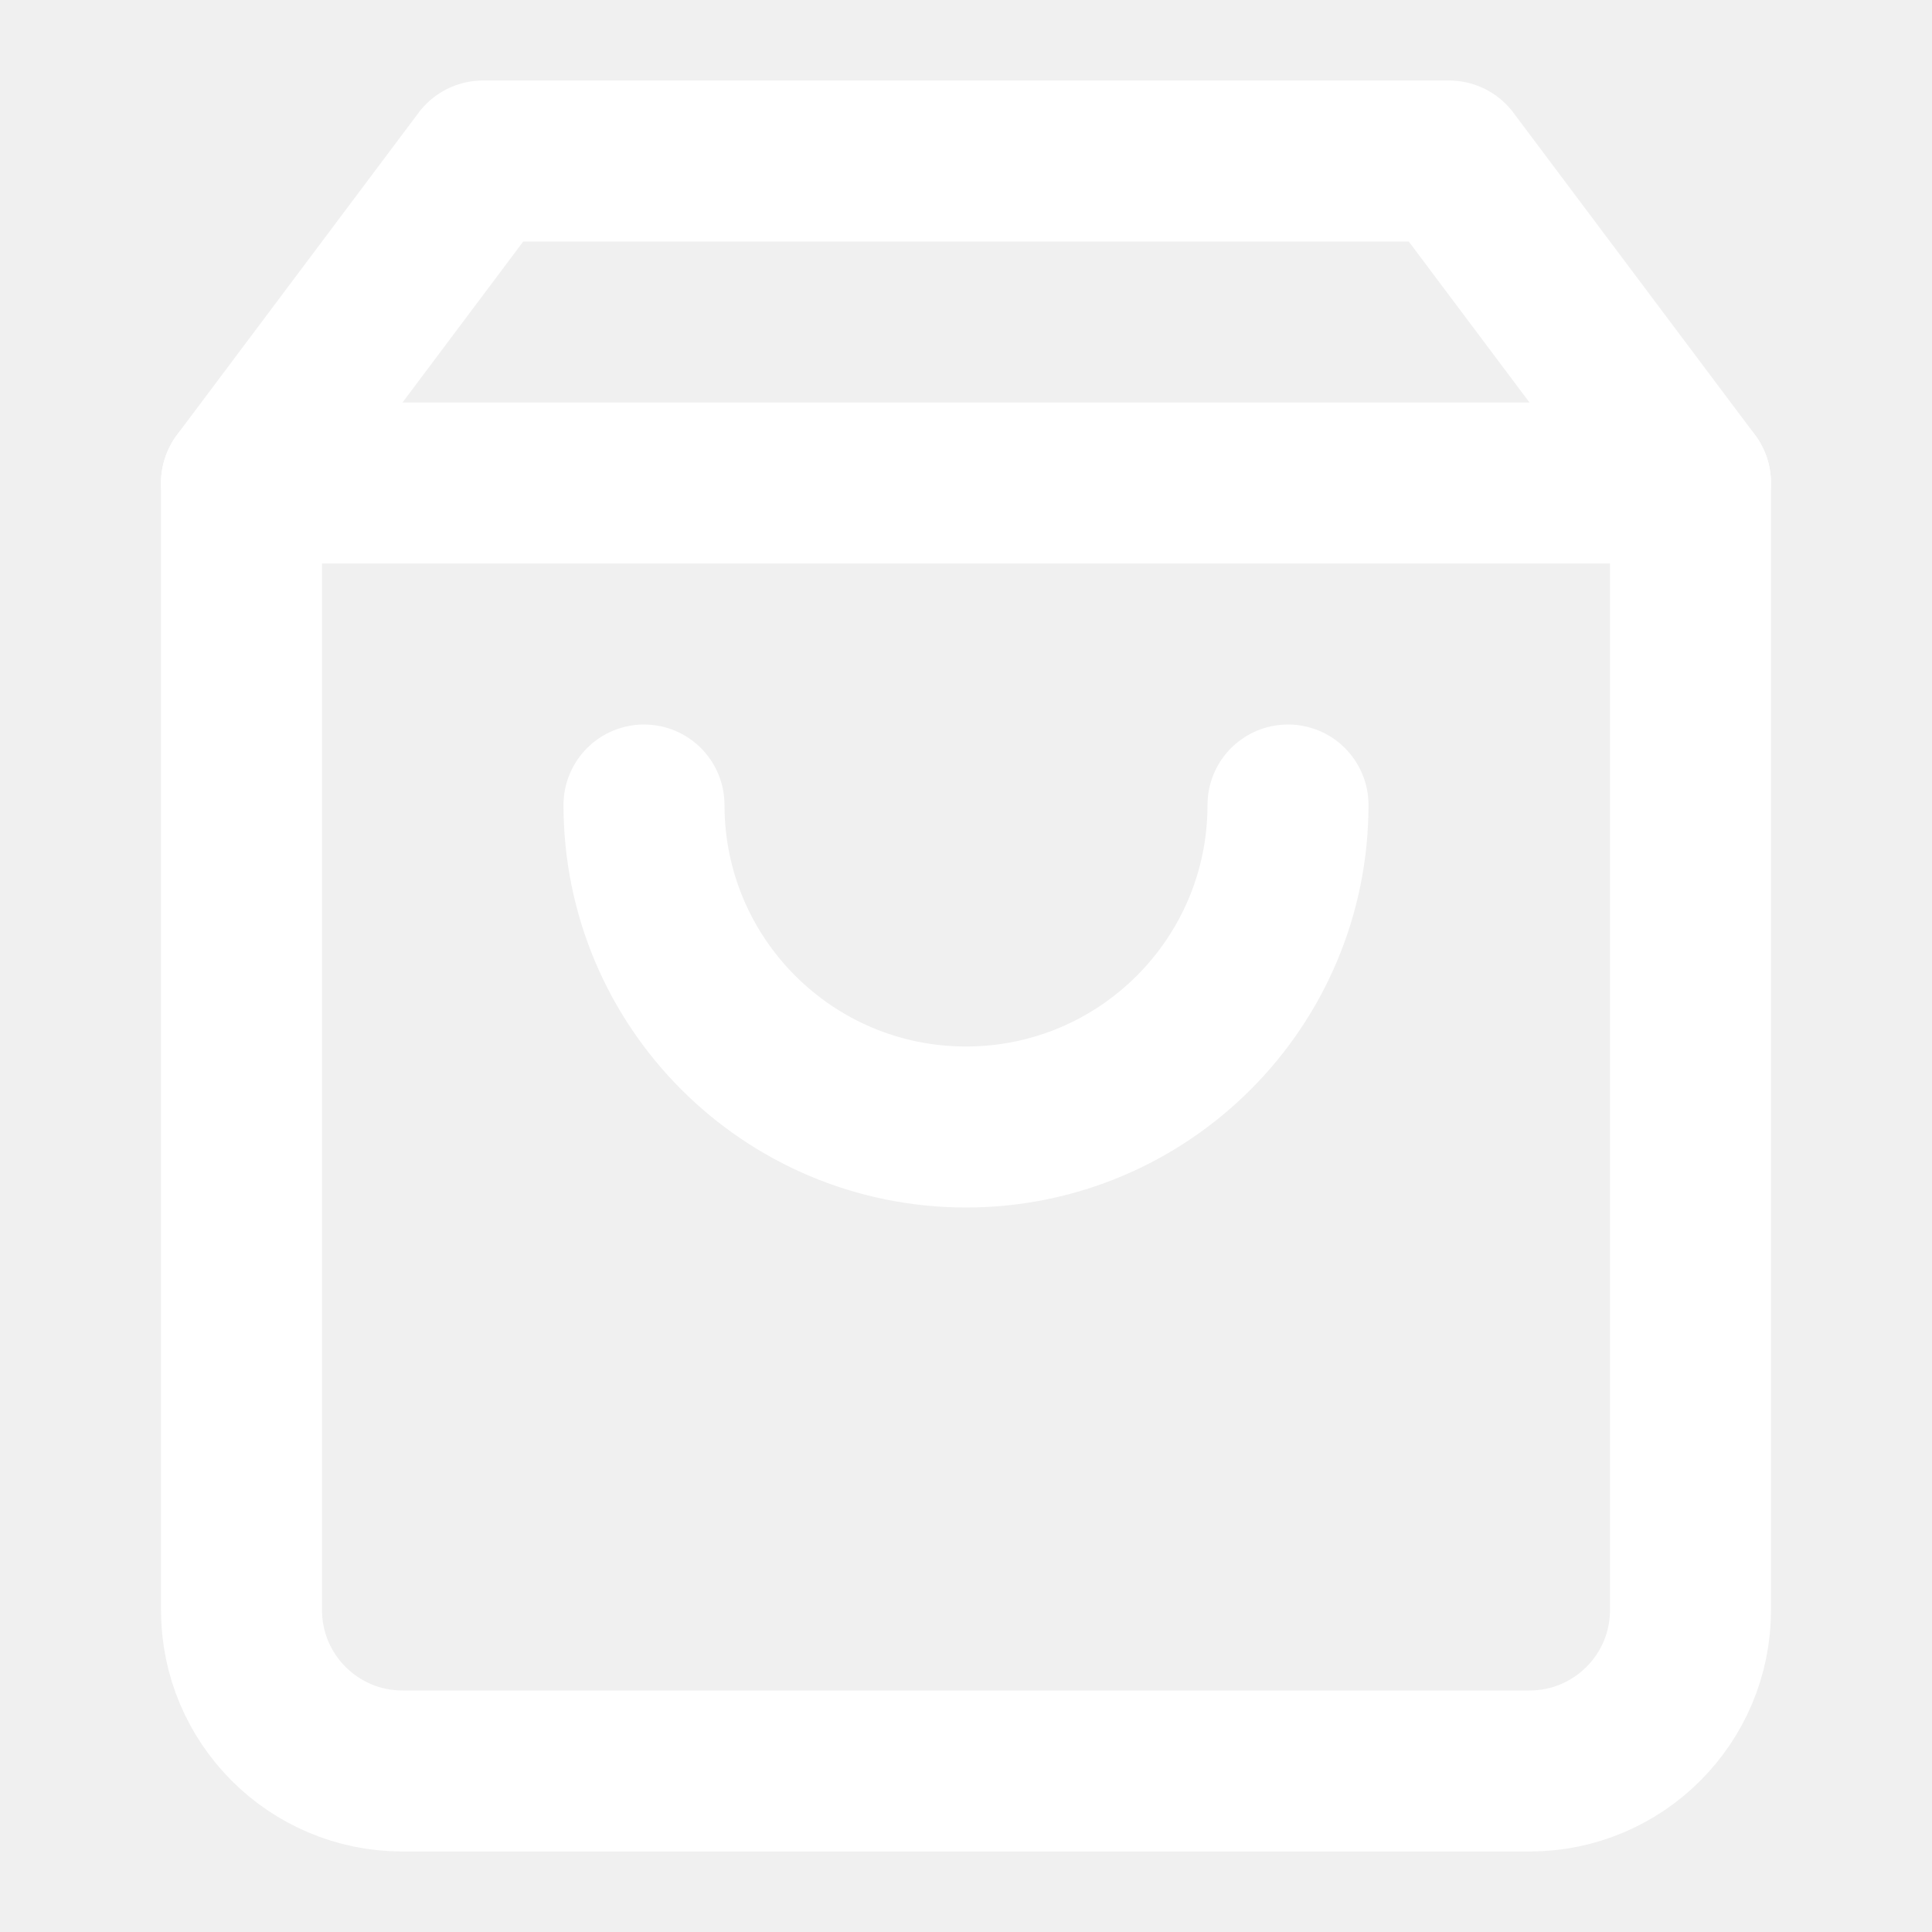
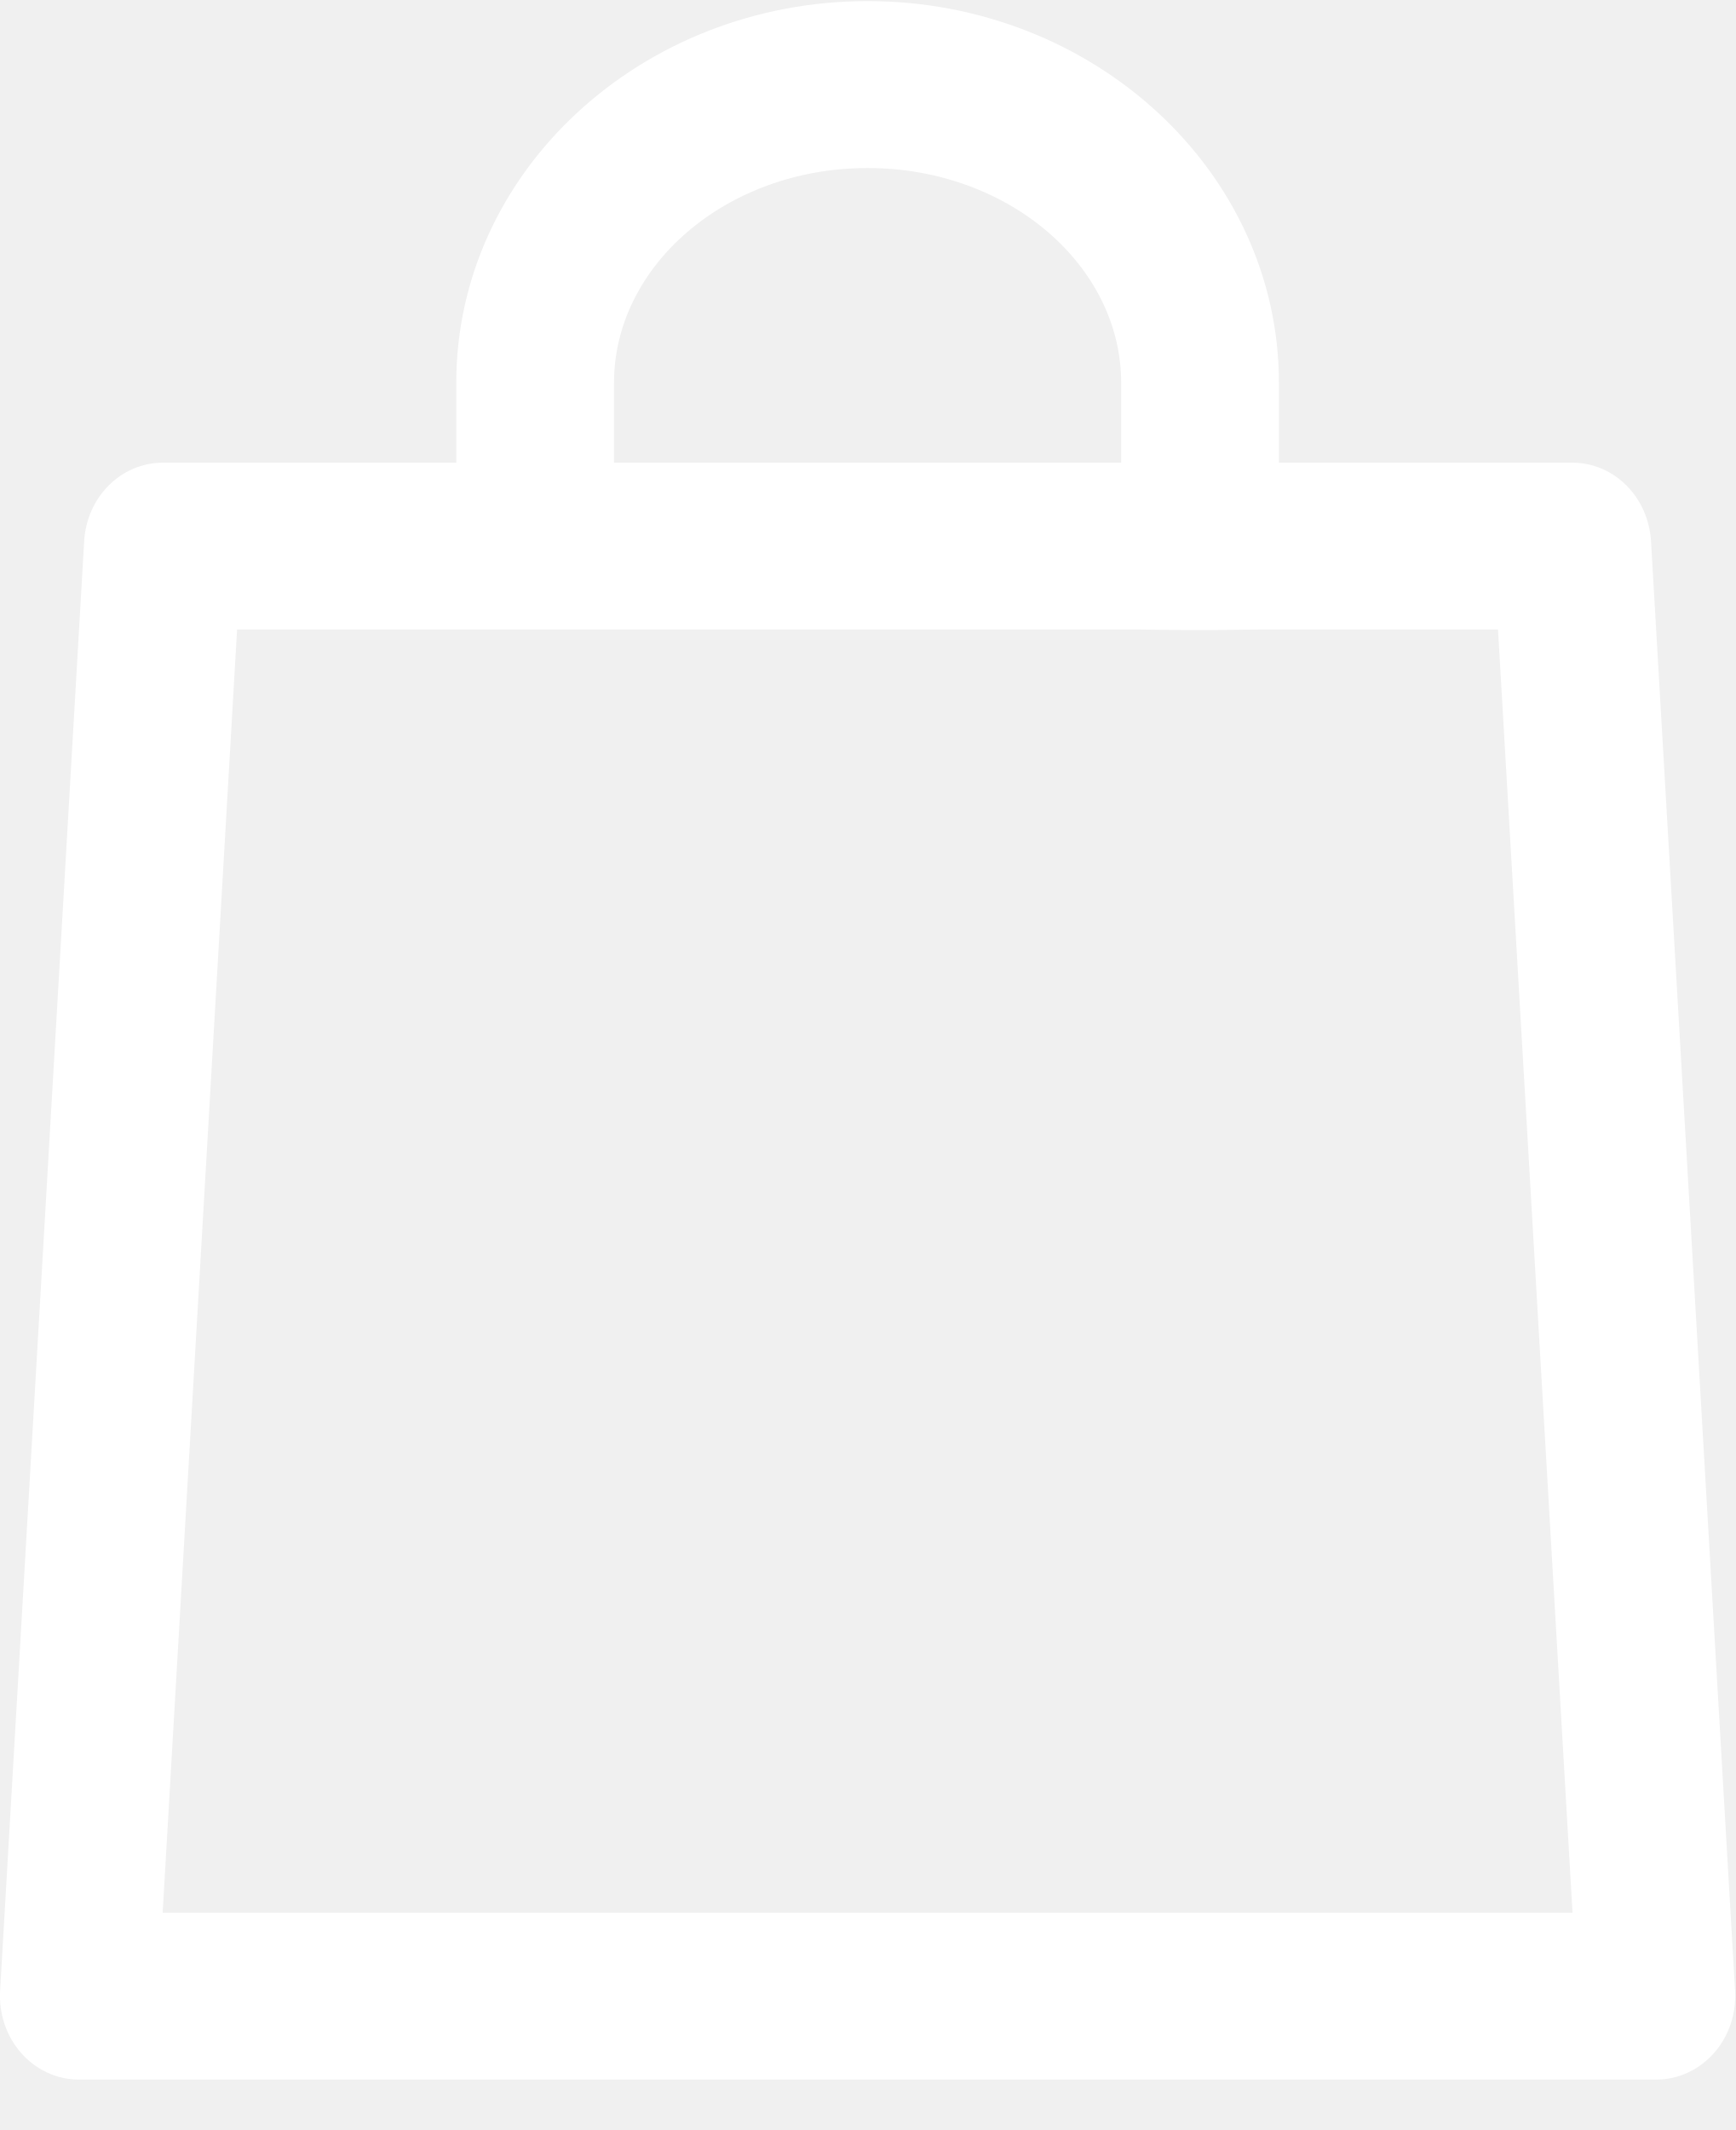
- <svg xmlns="http://www.w3.org/2000/svg" width="24" height="24" viewBox="0 0 24 24" fill="none" stroke="#FFF" stroke-width="2" stroke-linecap="round" stroke-linejoin="round" class="feather feather-shopping-bag">
-   <path d="M6 2L3 6v14a2 2 0 0 0 2 2h14a2 2 0 0 0 2-2V6l-3-4z" />
-   <line x1="3" y1="6" x2="21" y2="6" />
-   <path d="M16 10a4 4 0 0 1-8 0" />
+ <svg xmlns="http://www.w3.org/2000/svg" width="22" height="27" viewBox="0 0 22 27" fill="none">
+   <path d="M20.808 6.865L20.808 6.865C20.779 6.381 20.405 5.99 19.935 5.99H16.09V4.852C16.09 2.244 13.797 0.139 11 0.139C8.203 0.139 5.91 2.244 5.91 4.852V5.99H2.065C1.595 5.99 1.22 6.381 1.192 6.865L1.192 6.865L0.126 25.245L0.126 25.245C0.112 25.5 0.195 25.75 0.359 25.938L0.359 25.938C0.523 26.126 0.755 26.236 1 26.236H21C21.245 26.236 21.477 26.126 21.641 25.938L21.641 25.938C21.805 25.75 21.888 25.5 21.874 25.245L21.874 25.245L20.808 6.865ZM7.66 4.852C7.66 3.3 9.14 2.005 11 2.005C12.86 2.005 14.34 3.3 14.34 4.852V5.99H7.66V4.852ZM6.035 7.855H6.043H6.051H6.059H6.067H6.075H6.083H6.091H6.099H6.107H6.114H6.122H6.13H6.138H6.145H6.153H6.16H6.168H6.175H6.183H6.19H6.197H6.205H6.212H6.219H6.227H6.234H6.241H6.248H6.255H6.262H6.269H6.276H6.283H6.29H6.297H6.303H6.31H6.317H6.324H6.33H6.337H6.344H6.35H6.357H6.363H6.37H6.376H6.383H6.389H6.395H6.402H6.408H6.414H6.42H6.427H6.433H6.439H6.445H6.451H6.457H6.463H6.469H6.475H6.481H6.487H6.492H6.498H6.504H6.51H6.515H6.521H6.527H6.532H6.538H6.543H6.549H6.554H6.56H6.565H6.571H6.576H6.581H6.587H6.592H6.597H6.602H6.608H6.613H6.618H6.623H6.628H6.633H6.638H6.643H6.648H6.653H6.658H6.663H6.668H6.672H6.677H6.682H6.687H6.691H6.696H6.701H6.705H6.71H6.715H6.719H6.724H6.728H6.733H6.737H6.741H6.746H6.75H6.754H6.759H6.763H6.767H6.772H6.776H6.78H6.784H6.788H6.792H6.796H6.8H6.804H6.808H6.812H6.816H6.82H6.824H6.828H6.832H6.836H6.84H6.843H6.847H6.851H6.855H6.858H6.862H6.866H6.869H6.873H6.876H6.88H6.883H6.887H6.89H6.894H6.897H6.901H6.904H6.907H6.911H6.914H6.917H6.921H6.924H6.927H6.93H6.934H6.937H6.94H6.943H6.946H6.949H6.952H6.956H6.959H6.962H6.965H6.968H6.971H6.973H6.976H6.979H6.982H6.985H6.988H6.991H6.994H6.996H6.999H7.002H7.005H7.007H7.01H7.013H7.015H7.018H7.021H7.023H7.026H7.028H7.031H7.033H7.036H7.039H7.041H7.043H7.046H7.048H7.051H7.053H7.056H7.058H7.06H7.063H7.065H7.067H7.07H7.072H7.074H7.076H7.079H7.081H7.083H7.085H7.087H7.09H7.092H7.094H7.096H7.098H7.1H7.102H7.104H7.106H7.108H7.11H7.112H7.114H7.116H7.118H7.12H7.122H7.124H7.126H7.128H7.13H7.132H7.134H7.135H7.137H7.139H7.141H7.143H7.145H7.146H7.148H7.15H7.152H7.153H7.155H7.157H7.159H7.16H7.162H7.164H7.165H7.167H7.169H7.17H7.172H7.173H7.175H7.177H7.178H7.18H7.181H7.183H7.185H7.186H7.188H7.189H7.191H7.192H7.194H7.195H7.197H7.198H7.2H7.201H7.202H7.204H7.205H7.207H7.208H7.21H7.211H7.212H7.214H7.215H7.217H7.218H7.219H7.221H7.222H7.223H7.225H7.226H7.227H7.229H7.23H7.231H7.233H7.234H7.235H7.237H7.238H7.239H7.24H7.242H7.243H7.244H7.245H7.247H7.248H7.249H7.25H7.252H7.253H7.254H7.255H7.257H7.258H7.259H7.26H7.262H7.263H7.264H7.265H7.266H7.268H7.269H7.27H7.271H7.272H7.274H7.275H7.276H7.277H7.278H7.28H7.281H7.282H7.283H7.284H7.285H7.287H7.288H7.289H7.29H7.291H7.293H7.294H7.295H7.296H7.297H7.298H7.3H7.301H7.302H7.303H7.304H7.306H7.307H7.308H7.309H7.31H7.311H7.313H7.314H7.315H7.316H7.317H7.319H7.32H7.321H7.322H7.324H7.325H7.326H7.327H7.328H7.33H7.331H7.332H7.333H7.335H7.336H7.337H7.338H7.34H7.341H7.342H7.343H7.345H7.346H7.347H7.349H7.35H7.351H7.353H7.354H7.355H7.356H7.358H7.359H7.36H7.362H7.363H7.365H7.366H7.367H7.369H7.37H7.371H7.373H7.374H7.376H7.377H7.378H7.38H7.381H7.383H7.384H7.386H7.387H7.389H7.39H7.392H7.393H7.395H7.396H7.398H7.399H7.401H7.402H7.404H7.406H7.407H7.409H7.41H7.412H7.414H7.415H7.417H7.418H7.42H7.422H7.423H7.425H7.427H7.429H7.43H7.432H7.434H7.436H7.437H7.439H7.441H7.443H7.445H7.446H7.448H7.45H7.452H7.454H7.456H7.458H7.46H7.461H7.463H7.465H7.467H7.469H7.471H7.473H7.475H7.477H7.479H7.481H7.483H7.486H7.488H7.49H7.492H7.494H7.496H7.498H7.501H7.503H7.505H7.507H7.509H7.512H7.514H7.516H7.519H7.521H7.523H7.526H7.528H7.53H7.533H7.535H7.538H7.54H7.541H7.542H7.545H7.547H7.547H7.55H7.552H7.554H7.555H7.557H7.56H7.562H7.565H7.566H7.567H7.57H7.572H7.572H7.575H7.577H7.578H7.58H7.582H7.584H7.585H7.587H7.589H7.59H7.592H7.595H7.595H7.597H7.6H7.601H7.602H7.605H7.607H7.607H7.61H7.612H7.613H7.615H7.618H7.618H7.62H7.623H7.624H7.625H7.628H7.629H7.63H7.633H7.635H7.636H7.638H7.641H7.641H7.643H7.646H7.646H7.648H7.651H7.652H7.654H7.656H7.657H7.659H7.661H7.662H7.664H7.666H7.668H7.669H7.672H7.673H7.674H7.677H7.678H7.679H7.682H7.684H7.685H7.687H7.689H7.69H7.692H7.694H7.695H7.697H7.699H7.7H7.703H7.704H7.705H7.708H7.709H7.71H7.713H7.714H7.716H7.718H7.719H7.721H7.723H7.724H7.726H7.728H7.729H7.731H7.734H7.734H7.736H7.739H7.741H7.744H7.744H7.746H7.748H7.749H7.752H7.753H7.754H7.757H7.758H7.759H7.762H7.762H7.764H7.767H7.767H7.769H7.772H7.772H7.775H7.776H7.777H7.78H7.781H7.782H7.785H7.785H7.787H7.79H7.79H7.792H7.794H7.795H7.797H7.798H7.8H7.802H7.803H7.805H7.807H7.807H7.81H7.811H7.812H7.815H7.816H7.817H7.82H7.822H7.824H7.825H7.827H7.828H7.83H7.832H7.832H7.835H7.836H7.837H7.839H7.84H7.842H7.844H7.847H7.848H7.849H7.852H7.852H7.854H7.856H7.856H7.859H7.86H7.861H7.863H7.864H7.866H7.868H7.868H7.871H7.871H7.873H7.875H7.875H7.878H7.879H7.88H7.882H7.882H7.885H7.886H7.887H7.889H7.89H7.892H7.893H7.894H7.896H7.897H7.898H7.9H7.901H7.903H7.904H7.905H7.907H7.908H7.91H7.911H7.912H7.914H7.914H7.917H7.917H7.919H7.921H7.921H7.923H7.924H7.925H7.927H7.928H7.93H7.93H7.932H7.934H7.934H7.936H7.937H7.938H7.94H7.94H7.943H7.943H7.945H7.946H7.947H7.949H7.949H7.951H7.952H7.953H7.955H7.955H7.957H7.958H7.959H7.961H7.961H7.963H7.964H7.965H7.967H7.967H7.969H7.969H7.971H7.972H7.973H7.975H7.975H7.977H7.978H7.979H7.98H7.981H7.983H7.985H7.986H7.987H7.988H7.989H7.991H7.991H7.993H7.993H7.994H7.996H7.996H7.998H7.998H8H8.001H8.002H8.003H8.004H8.005H8.006H8.007H8.008H8.009H8.01H8.011H8.012H8.013H8.014H8.015H8.016H8.017H8.018H8.019H8.019H8.021H8.022H8.023H8.024H8.024H8.026H8.026H8.028H8.028H8.029H8.03H8.031H8.032H8.032H8.034H8.034H8.036H8.036H8.037H8.038H8.039H8.04H8.04H8.042H8.042H8.043H8.044H8.045H8.046H8.046H8.047H8.048H8.049H8.049H8.05H8.051H8.052H8.053H8.053H8.054H8.055H8.056H8.056H8.057H8.058H8.059H8.059H8.06H8.061H8.061H8.063H8.063H8.064H8.064H8.065H8.066H8.067H8.067H8.068H8.069H8.069H8.07H8.07H8.071H8.072H8.073H8.073H8.074H8.074H8.075H8.076H8.076H8.077H8.077H8.078H8.079H8.08H8.08H8.081H8.081H8.082H8.082H8.083H8.084H8.084H8.085H8.085H8.086H8.087H8.087H8.088H8.088H8.089H8.089H8.09H8.09H8.091H8.091H8.092H8.092H8.093H8.093H8.094H8.094H8.095H8.095H8.095H8.096H8.096H8.097H8.097H8.098H8.098H8.098H8.099H8.099H8.099H8.1H8.1H8.1H8.101H8.102H8.102H8.102H8.103H8.103H8.103H8.104H8.104H8.104H8.104H8.105H8.105H8.105H8.106H8.106H8.106H8.106H8.106H8.107H8.107H8.107H8.107H8.108H8.108H8.108H8.109H8.109H8.109H8.11H8.11H8.11H8.11H8.111H8.111H8.111H8.111H8.111H8.111H8.112H8.112H8.112H8.112H14.464C15.176 7.866 15.426 7.862 15.645 7.858C15.745 7.857 15.838 7.855 15.965 7.855H15.966H15.967H15.968H15.97H15.97H15.971H15.972H15.973H15.974H15.975H15.976H15.977H15.977H15.979H15.979H15.98H15.982H15.982H15.984H15.984H15.985H15.986H15.987H15.988H15.989H15.99H15.991H15.991H15.993H15.993H15.994H15.995H15.996H15.997H15.998H15.999H16H16H16.002H16.002H16.003H16.004H16.005H16.006H16.006H16.008H16.009H16.009H16.011H16.012H16.013H16.014H16.015H16.015H16.017H16.017H16.018H16.019H16.02H16.021H16.022H16.023H16.024H16.024H16.026H16.026H16.027H16.028H16.028H16.03H16.03H16.031H16.032H16.033H16.034H16.034H16.036H16.036H16.037H16.038H16.038H16.04H16.04H16.041H16.042H16.043H16.044H16.046H16.046H16.047H16.048H16.048H16.05H16.05H16.051H16.052H16.052H16.054H16.054H16.055H16.056H16.056H16.058H16.058H16.059H16.059H16.061H16.061H16.062H16.063H16.063H16.065H16.065H16.066H16.067H16.067H16.069H16.069H16.07H16.071H16.071H16.072H16.073H16.074H16.074H16.075H16.076H16.076H16.078H16.078H16.079H16.079H16.08H16.081H16.082H16.083H16.084H16.085H16.085H16.086H16.087H16.088H16.088H16.089H16.09H16.09H16.091H16.092H16.093H16.093H16.094H16.095H16.096H16.096H16.097H16.098H16.098H16.099H16.1H16.1H16.101H16.102H16.103H16.103H16.104H16.105H16.105H16.106H16.106H16.108H16.109H16.109H16.11H16.111H16.111H16.112H16.112H16.113H16.114H16.115H16.115H16.116H16.117H16.117H16.118H16.118H16.119H16.12H16.12H16.121H16.122H16.123H16.123H16.124H16.124H16.125H16.125H16.126H16.127H16.127H16.128H16.128H16.129H16.13H16.13H16.131H16.131H16.132H16.133H16.134H16.134H16.135H16.135H16.136H16.137H16.137H16.138H16.138H16.139H16.139H16.14H16.14H16.141H16.142H16.142H16.143H16.144H16.144H16.145H16.145H16.146H16.147H16.147H16.148H16.148H16.149H16.149H16.15H16.151H16.151H16.152H16.152H16.153H16.153H16.154H16.154H16.155H16.155H16.156H16.156H16.157H16.157H16.158H16.159H16.159H16.16H16.16H16.16H16.161H16.161H16.162H16.162H16.163H16.163H16.164H16.164H16.165H16.165H16.166H16.166H16.167H16.167H16.168H16.169H16.169H16.169H16.169H16.17H16.171H16.171H16.172H16.172H16.173H16.173H16.174H16.174H16.174H16.174H16.175H16.175H16.176H16.177H16.177H16.177H16.178H16.178H16.178H16.179H16.18H16.18H16.181H16.181H16.182H16.182H16.182H16.183H16.183H16.184H16.184H16.185H16.185H16.186H16.186H16.186H16.187H16.187H16.188H16.188H16.188H16.189H16.189H16.19H16.19H16.191H16.191H16.191H16.192H16.192H16.192H16.193H16.193H16.194H16.194H16.194H16.195H16.195H16.196H16.196H16.196H16.197H16.197H16.197H16.198H16.198H16.198H16.199H16.199H16.199H16.2H16.2H16.2H16.201H16.201H16.201H16.201H16.202H16.202H16.202H16.203H16.203H16.203H16.203H16.204H16.204H16.204H16.205H16.205H16.205H16.206H16.206H16.206H16.207H16.207H16.207H16.207H16.208H16.208H16.208H16.208H16.209H16.209H16.209H16.209H16.21H16.21H16.21H16.21H16.21H16.211H16.211H16.211H16.212H16.212H16.212H16.212H16.213H16.213H16.213H16.213H16.213H16.214H16.214H16.214H16.214H16.215H16.215H16.215H16.215H16.215H16.215H16.216H16.216H16.216H16.216H16.217H16.217H16.217H16.217H16.218H16.218H16.218H16.218H16.218H16.218H16.218H16.218H16.219H16.219H16.219H16.219H16.219H16.219H16.22H16.22H16.22H16.22H16.22H16.22H16.22H16.221H16.221H16.221H16.221H16.221H16.221H16.221H16.221H16.222H16.222H16.222H16.222H16.222H16.223H16.223H16.223H16.223H16.223H16.223H16.223H16.223H16.223H16.223H16.223H16.223H16.223H16.223H16.223H16.224H16.224H16.224H16.224H16.224H16.224H16.224H16.224H16.224H16.224H16.224H16.224H19.111L19.755 18.938L20.07 24.37H1.93L2.888 7.855H6.035Z" fill="white" stroke="white" stroke-width="0.25" />
</svg>
